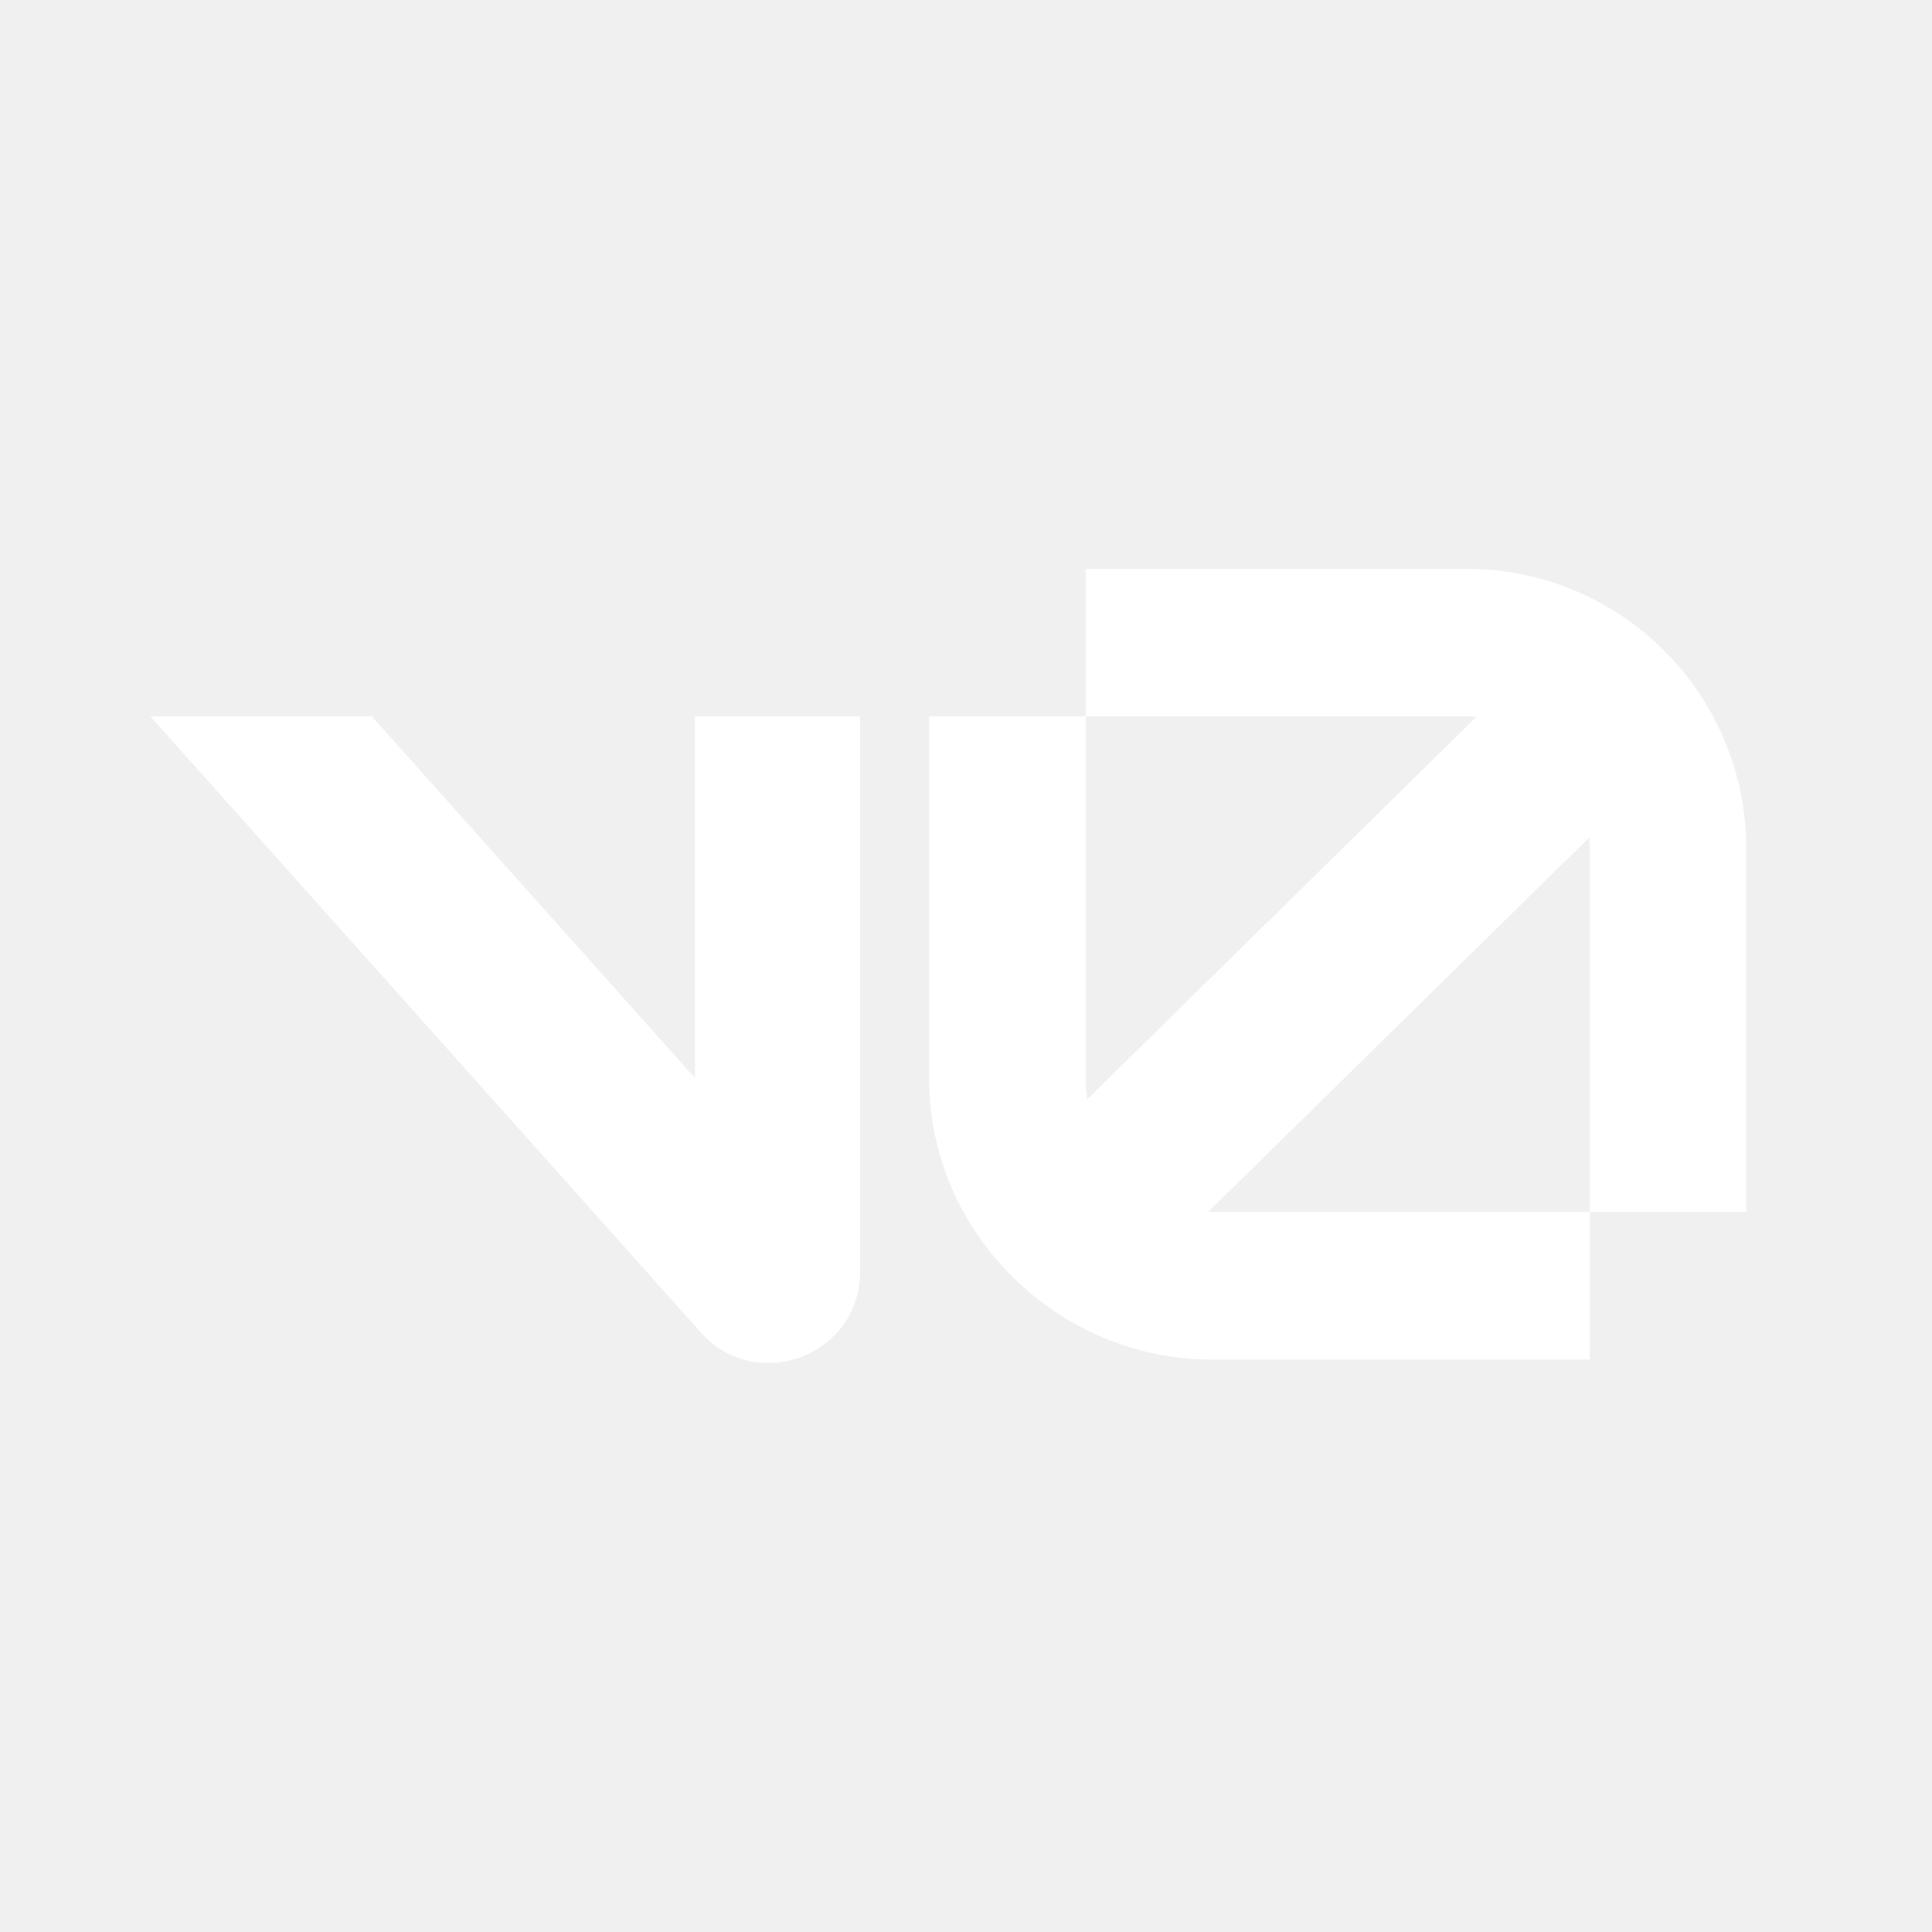
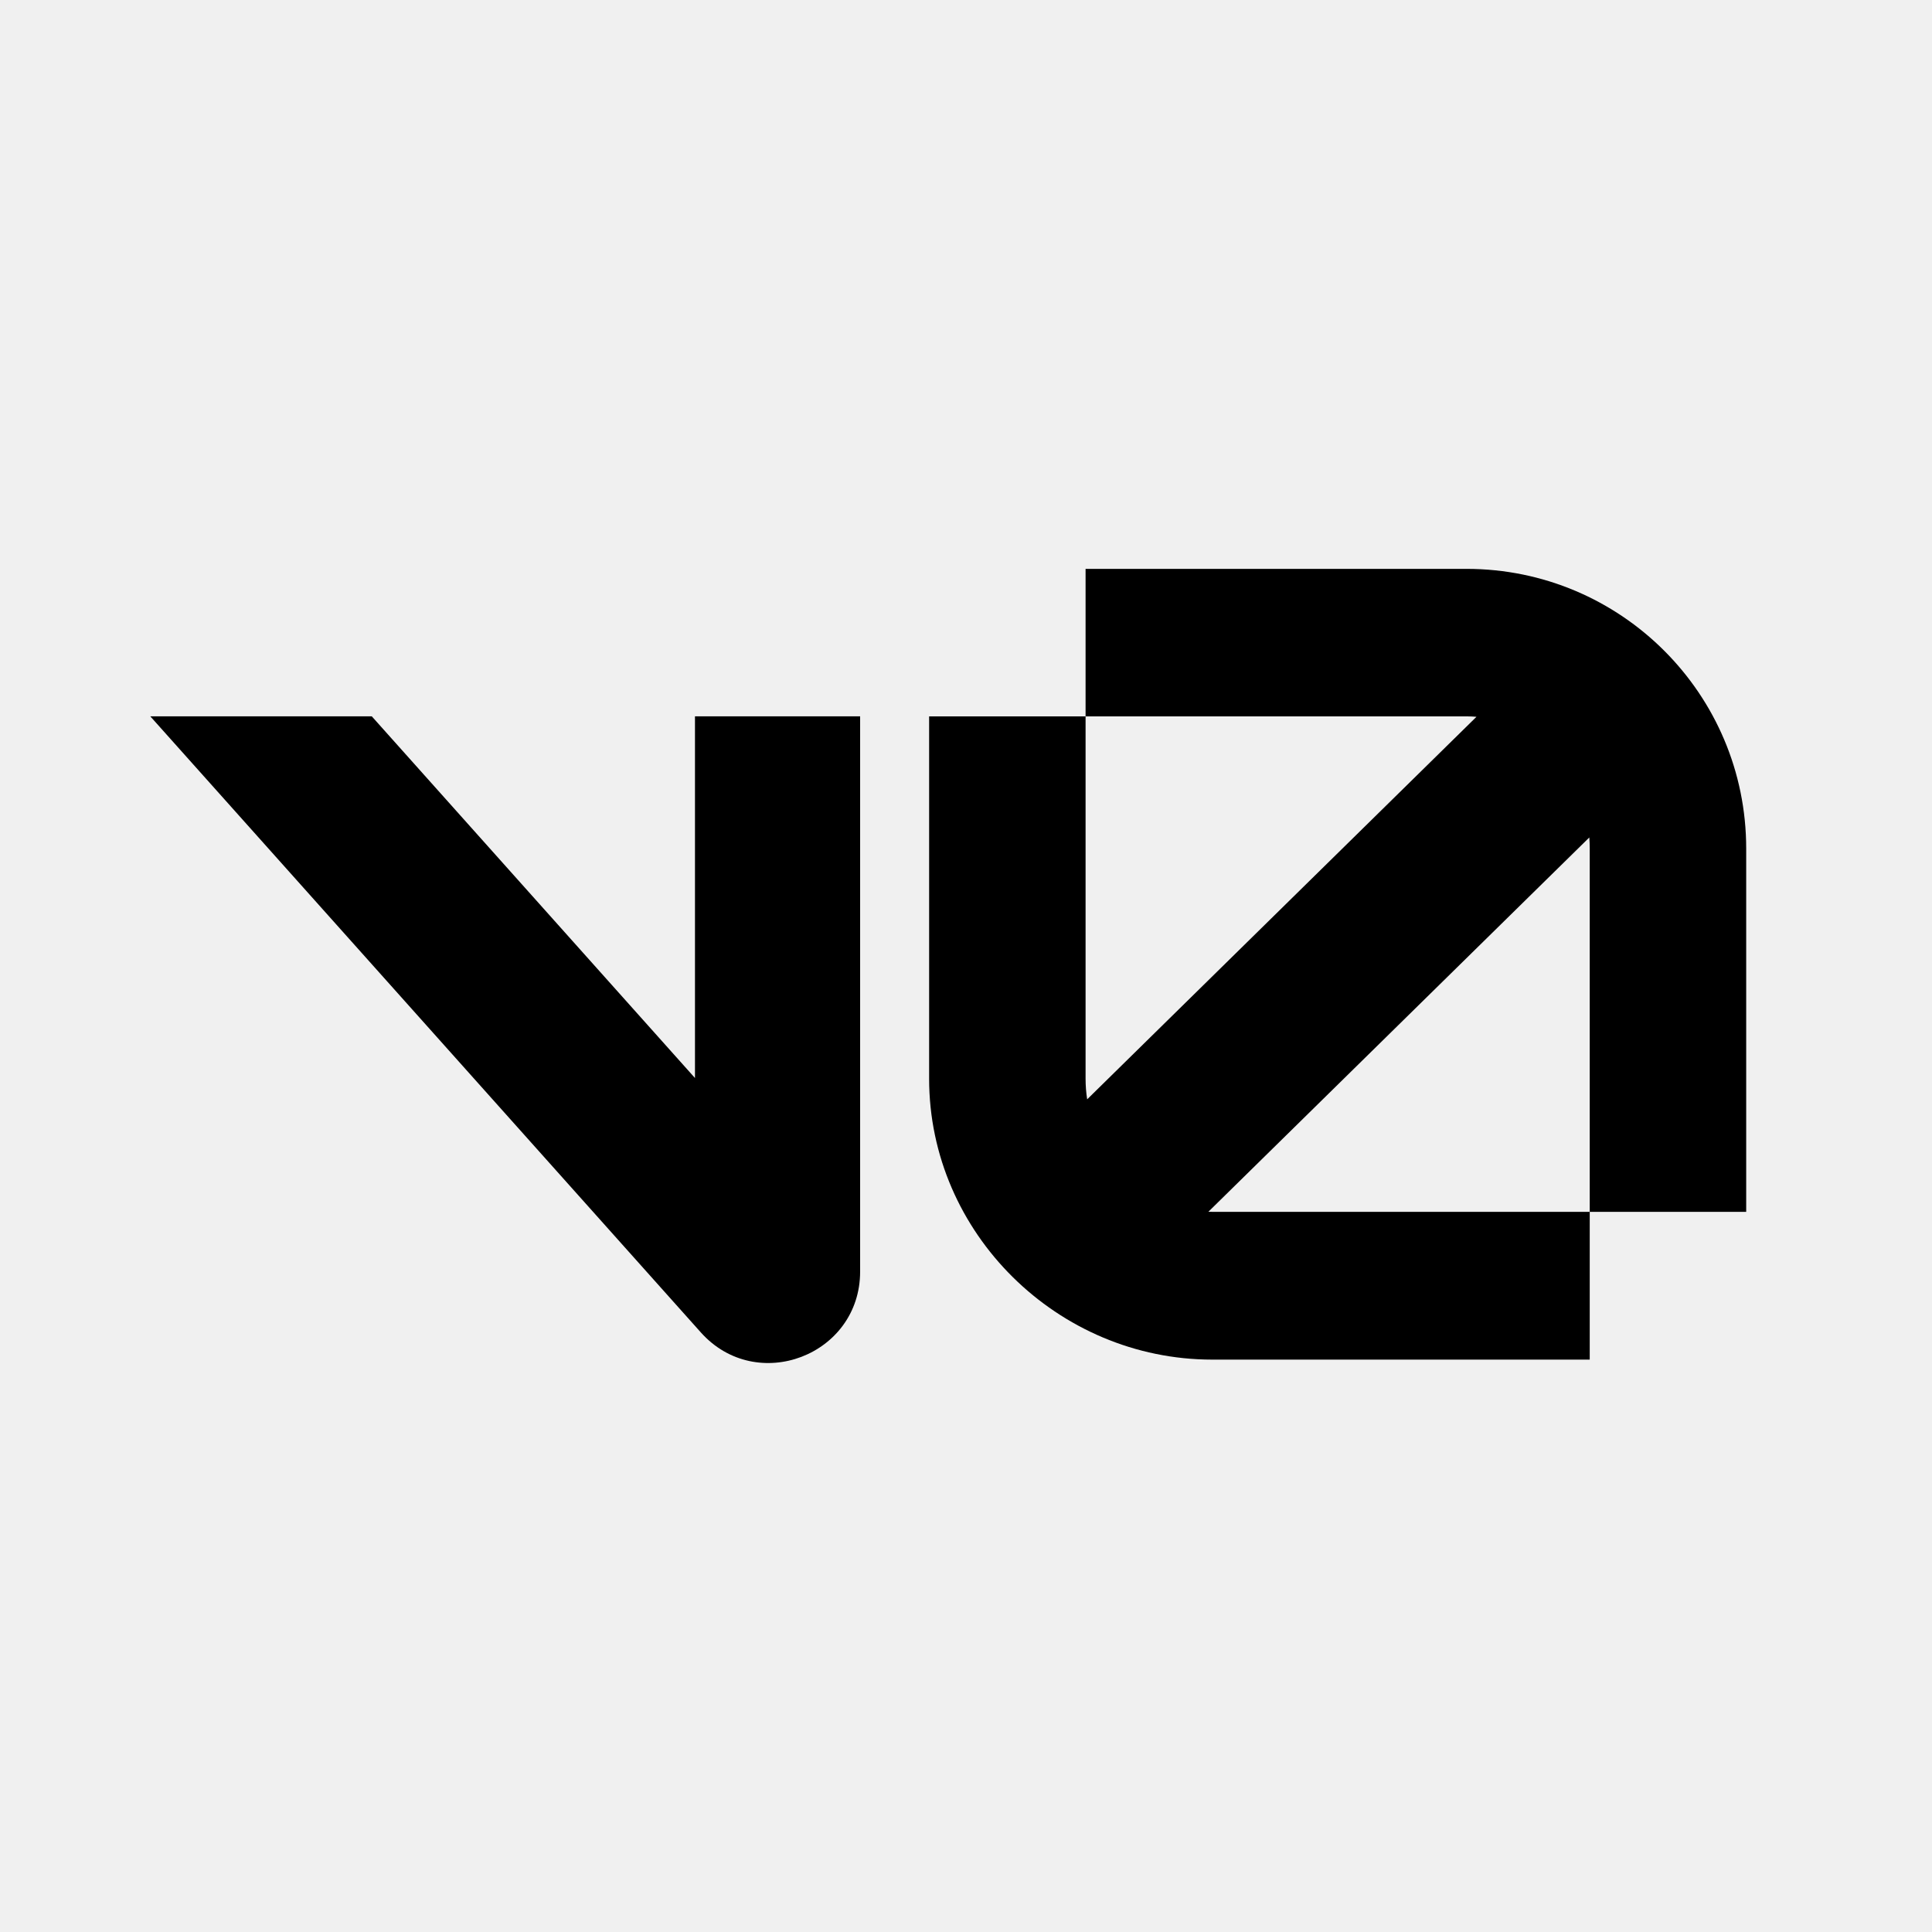
<svg xmlns="http://www.w3.org/2000/svg" width="100" height="100" viewBox="0 0 180 180" fill="none">
-   <path d="M101.141 53H136.632C151.023 53 162.689 64.666 162.689 79.057V112.904H148.112V79.057C148.112 78.71 148.098 78.366 148.072 78.025L112.581 112.898C112.701 112.902 112.821 112.904 112.941 112.904H148.112V126.672H112.941C98.55 126.672 86.564 114.891 86.564 100.5V66.743H101.141V100.5C101.141 101.15 101.191 101.792 101.289 102.422L137.56 66.782C137.255 66.756 136.945 66.743 136.632 66.743H101.141V53Z" fill="white" />
-   <path d="M65.293 124.136L14 66.737H34.636L64.749 100.436V66.737H80.136V118.47C80.136 126.278 70.495 129.958 65.293 124.136Z" fill="white" />
+   <path d="M101.141 53H136.632C151.023 53 162.689 64.666 162.689 79.057V112.904H148.112V79.057C148.112 78.71 148.098 78.366 148.072 78.025L112.581 112.898C112.701 112.902 112.821 112.904 112.941 112.904H148.112V126.672H112.941C98.55 126.672 86.564 114.891 86.564 100.5V66.743H101.141V100.5C101.141 101.15 101.191 101.792 101.289 102.422L137.56 66.782C137.255 66.756 136.945 66.743 136.632 66.743H101.141V53Z" fill="#000000" />
+   <path d="M65.293 124.136L14 66.737H34.636L64.749 100.436V66.737H80.136V118.47C80.136 126.278 70.495 129.958 65.293 124.136Z" fill="#000000" />
</svg>
